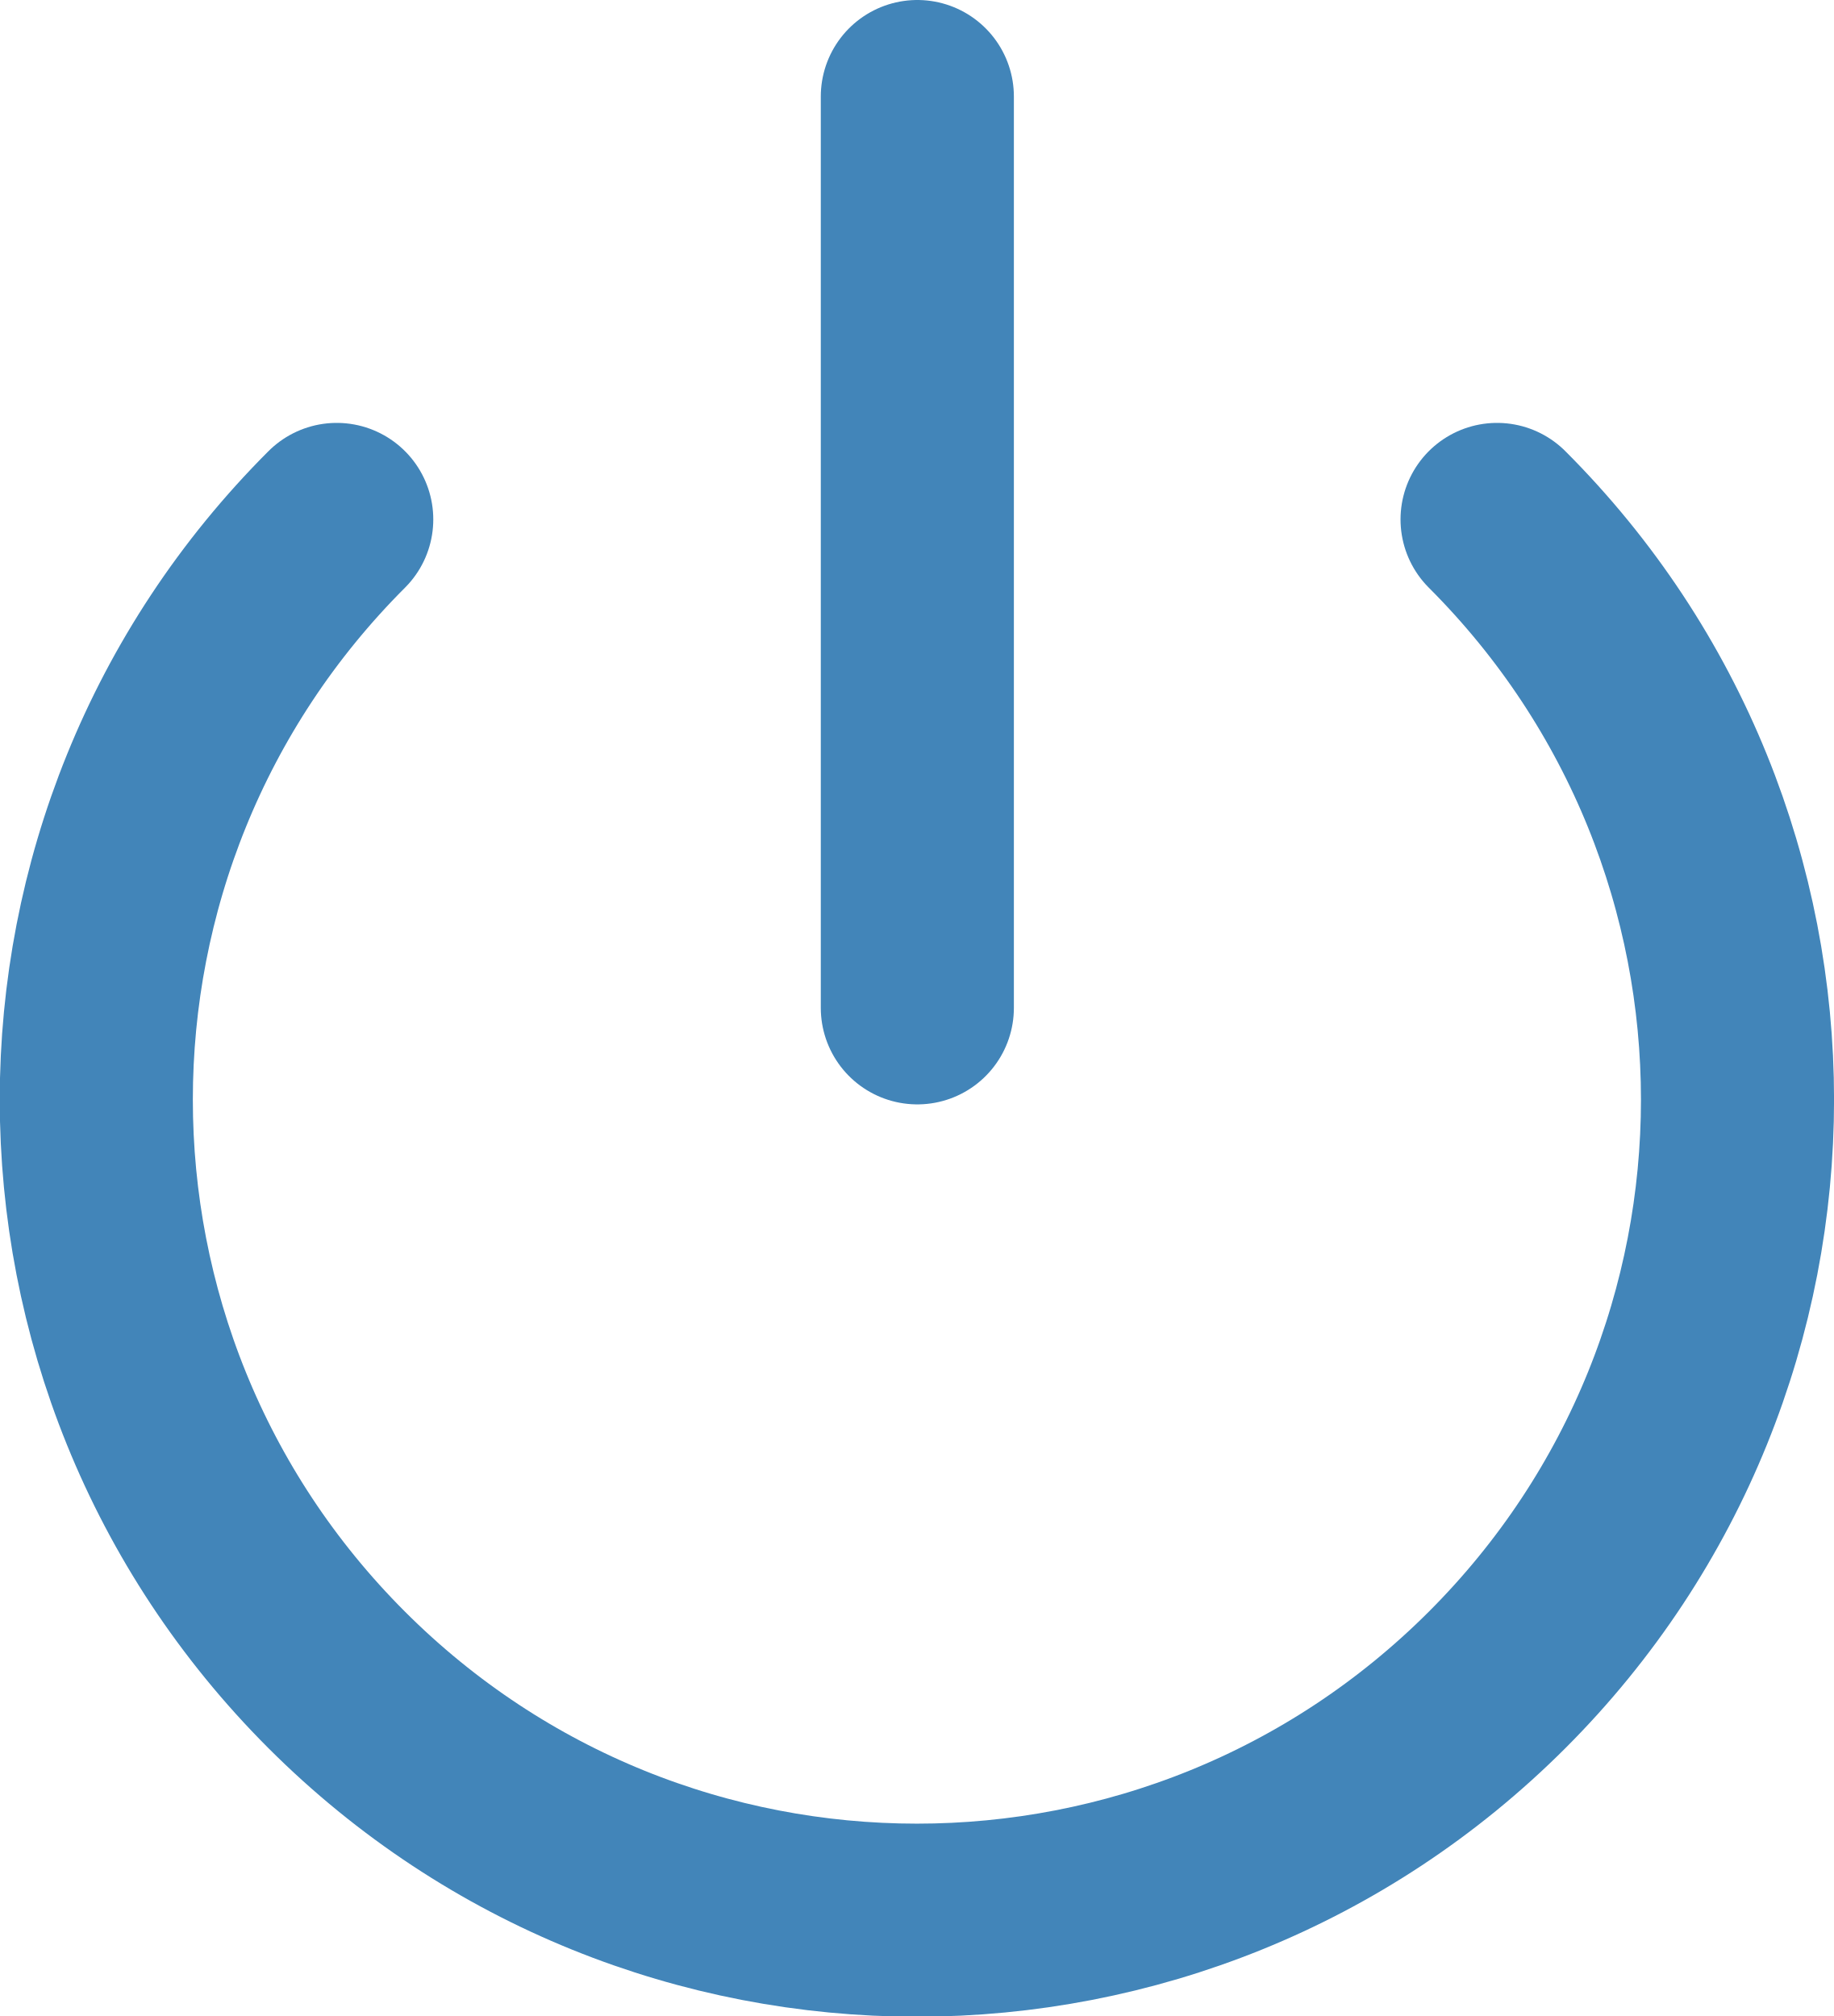
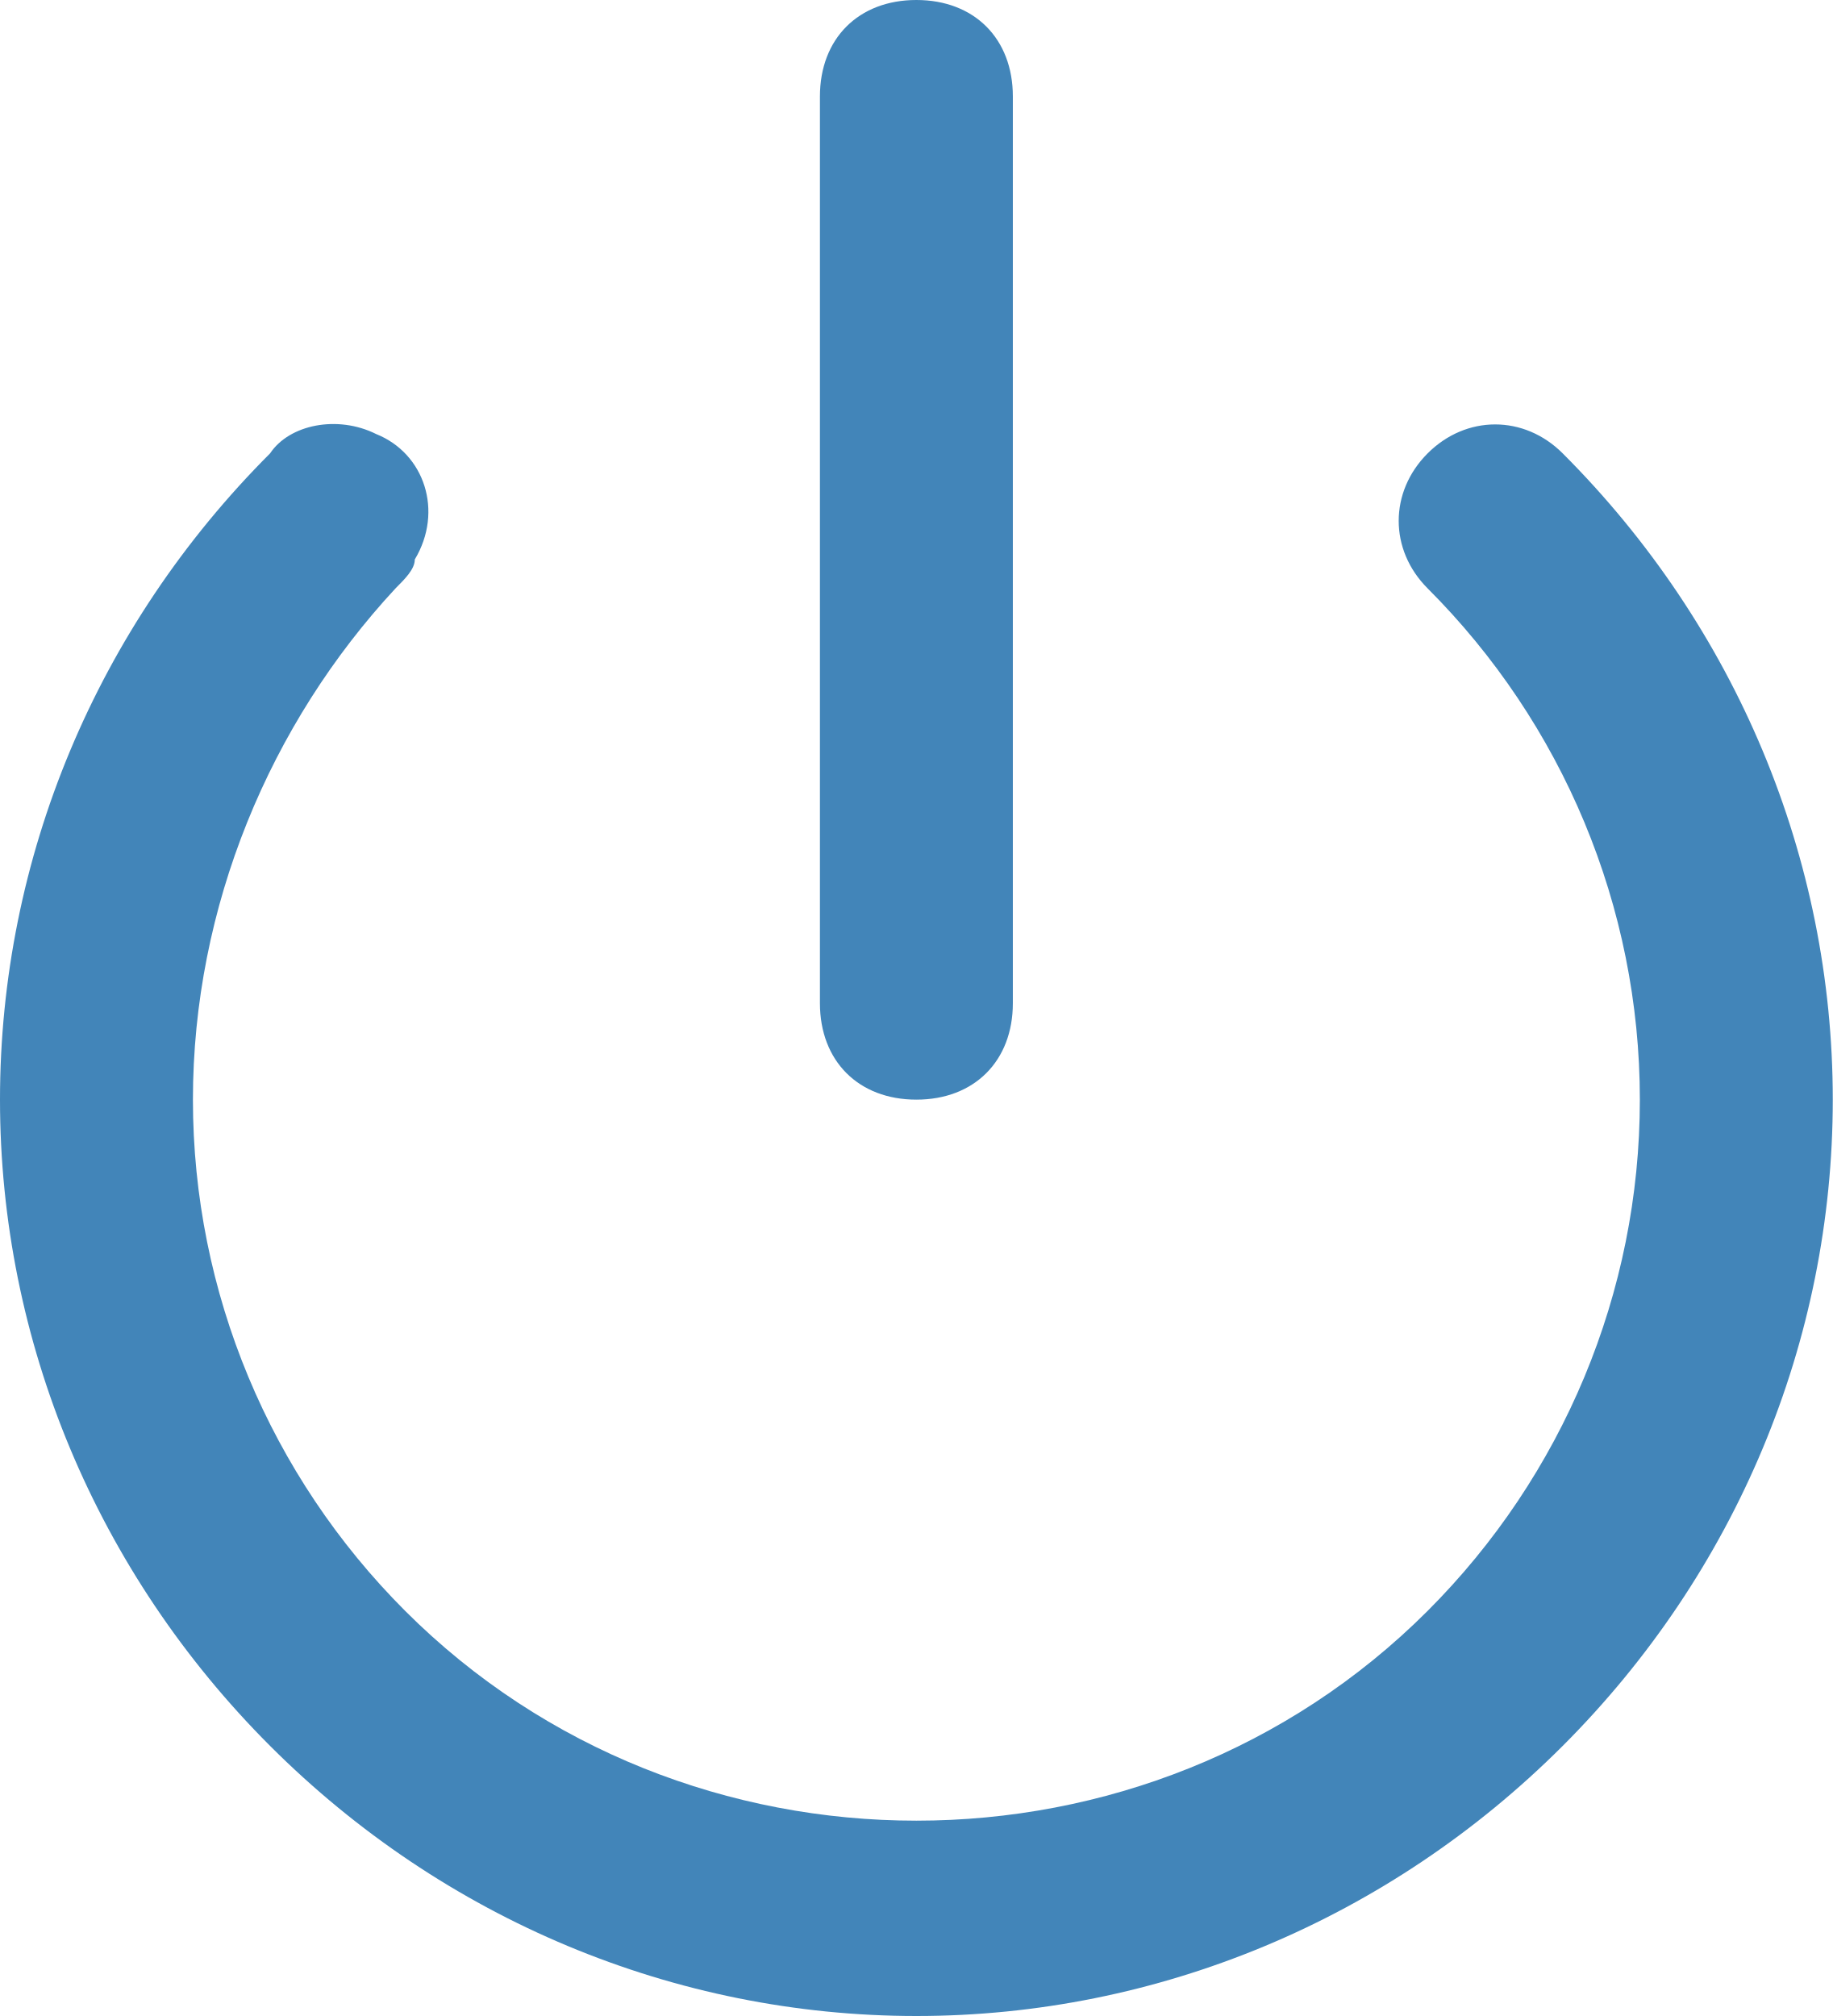
- <svg xmlns="http://www.w3.org/2000/svg" width="18.994" height="20.885" viewBox="0 0 18.994 20.885">
-   <g id="Icon_feather-power" data-name="Icon feather-power" transform="translate(1 1)">
-     <path id="Path_586" data-name="Path 586" d="M19,9.96a8.5,8.5,0,1,1-12.019,0" transform="translate(-4.493 -5.579)" fill="none" stroke="#4285b9" stroke-linecap="round" stroke-linejoin="round" stroke-width="2" />
-     <path id="Path_587" data-name="Path 587" d="M18,3v9.441" transform="translate(-9.498 -3)" fill="none" stroke="#4285b9" stroke-linecap="round" stroke-linejoin="round" stroke-width="2" />
+ <svg xmlns="http://www.w3.org/2000/svg" version="1.1" id="Layer_1" x="0px" y="0px" viewBox="0 0 19 20.9" style="enable-background:new 0 0 19 20.9;" xml:space="preserve">
+   <style type="text/css">
+ 	.st0{fill:#4285B9;}
+ </style>
+   <g id="Icon_feather-power" transform="translate(1 1)">
+     <g id="Path_586">
+       <path class="st0" d="M8.5,19.9c-2.5,0-4.9-1-6.7-2.8S-1,12.9-1,10.4c0-2.5,1-4.9,2.8-6.7C2,3.4,2.5,3.3,2.9,3.5    c0.5,0.2,0.7,0.8,0.4,1.3c0,0.1-0.1,0.2-0.2,0.3C1.8,6.5,1,8.4,1,10.4c0,2,0.8,3.9,2.2,5.3c2.9,2.9,7.7,2.9,10.6,0    c1.4-1.4,2.2-3.3,2.2-5.3c0-2-0.8-3.9-2.2-5.3c-0.4-0.4-0.4-1,0-1.4s1-0.4,1.4,0C17,5.5,18,7.9,18,10.4c0,2.5-1,4.9-2.8,6.7    C13.4,18.9,11,19.9,8.5,19.9C8.5,19.9,8.5,19.9,8.5,19.9z" />
+     </g>
+     <g id="Path_587">
+       <path class="st0" d="M8.5,10.4c-0.6,0-1-0.4-1-1V0c0-0.6,0.4-1,1-1c0.6,0,1,0.4,1,1v9.4C9.5,10,9.1,10.4,8.5,10.4z" />
+     </g>
  </g>
</svg>
